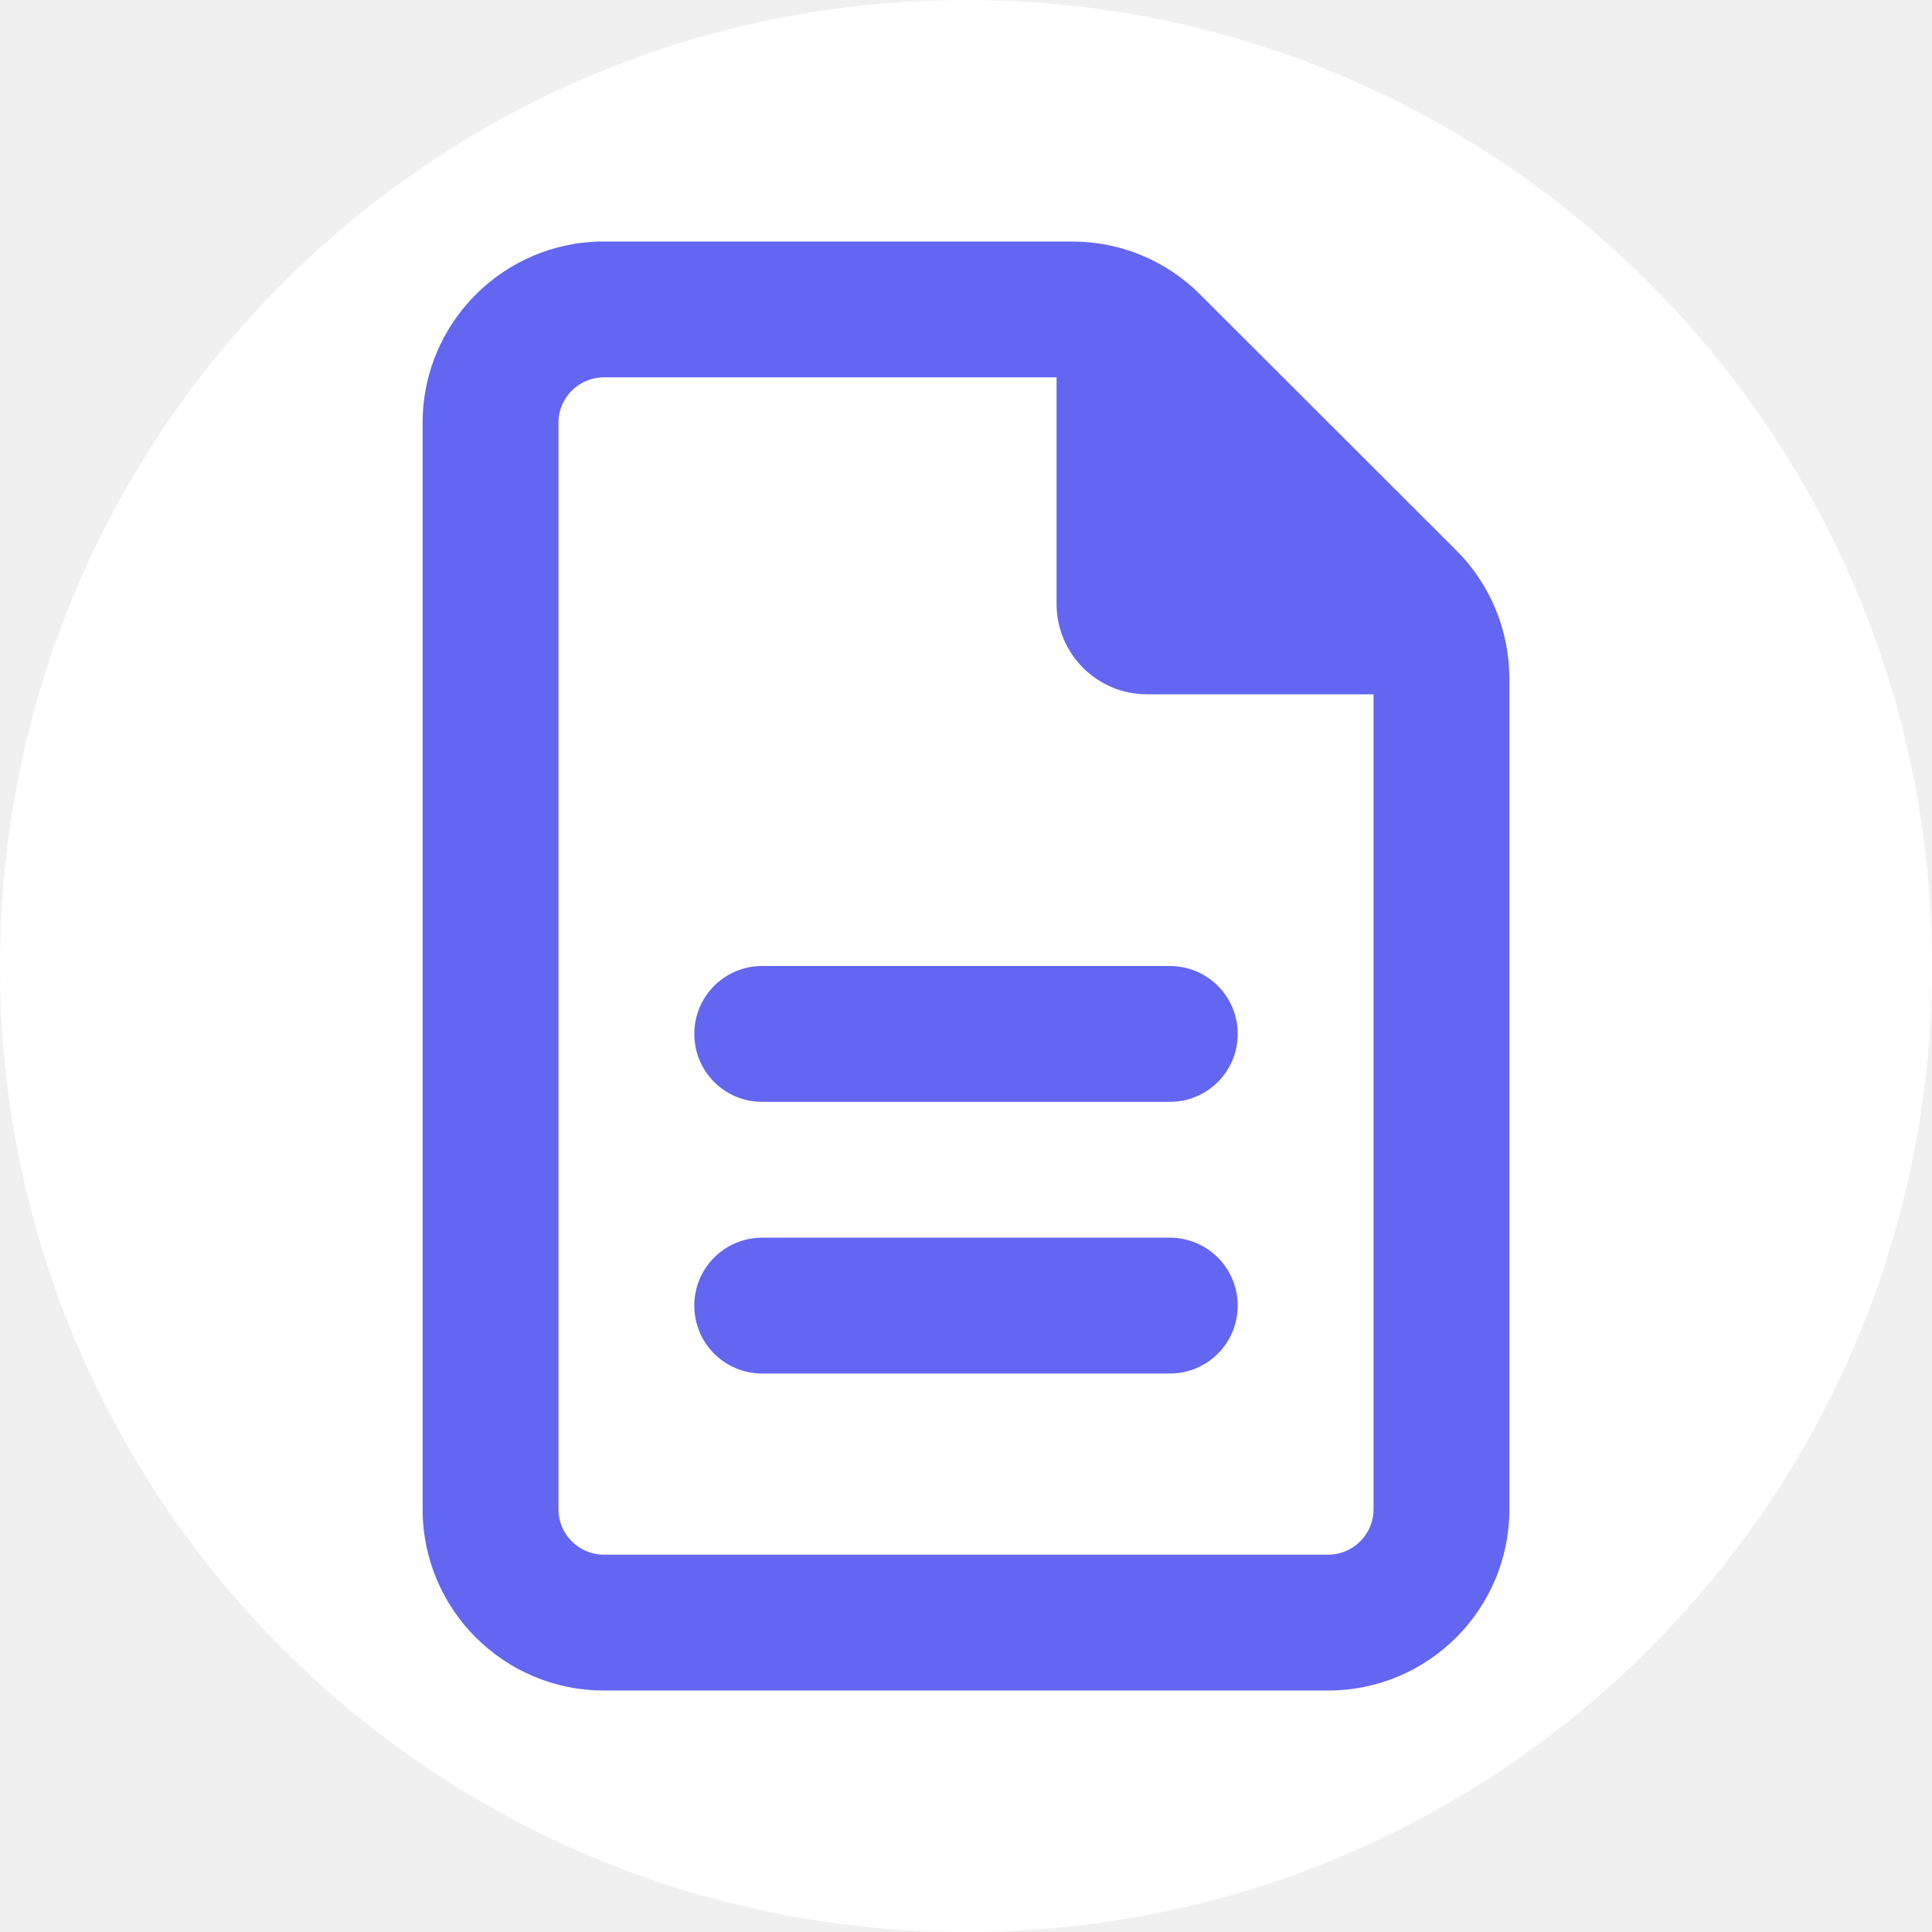
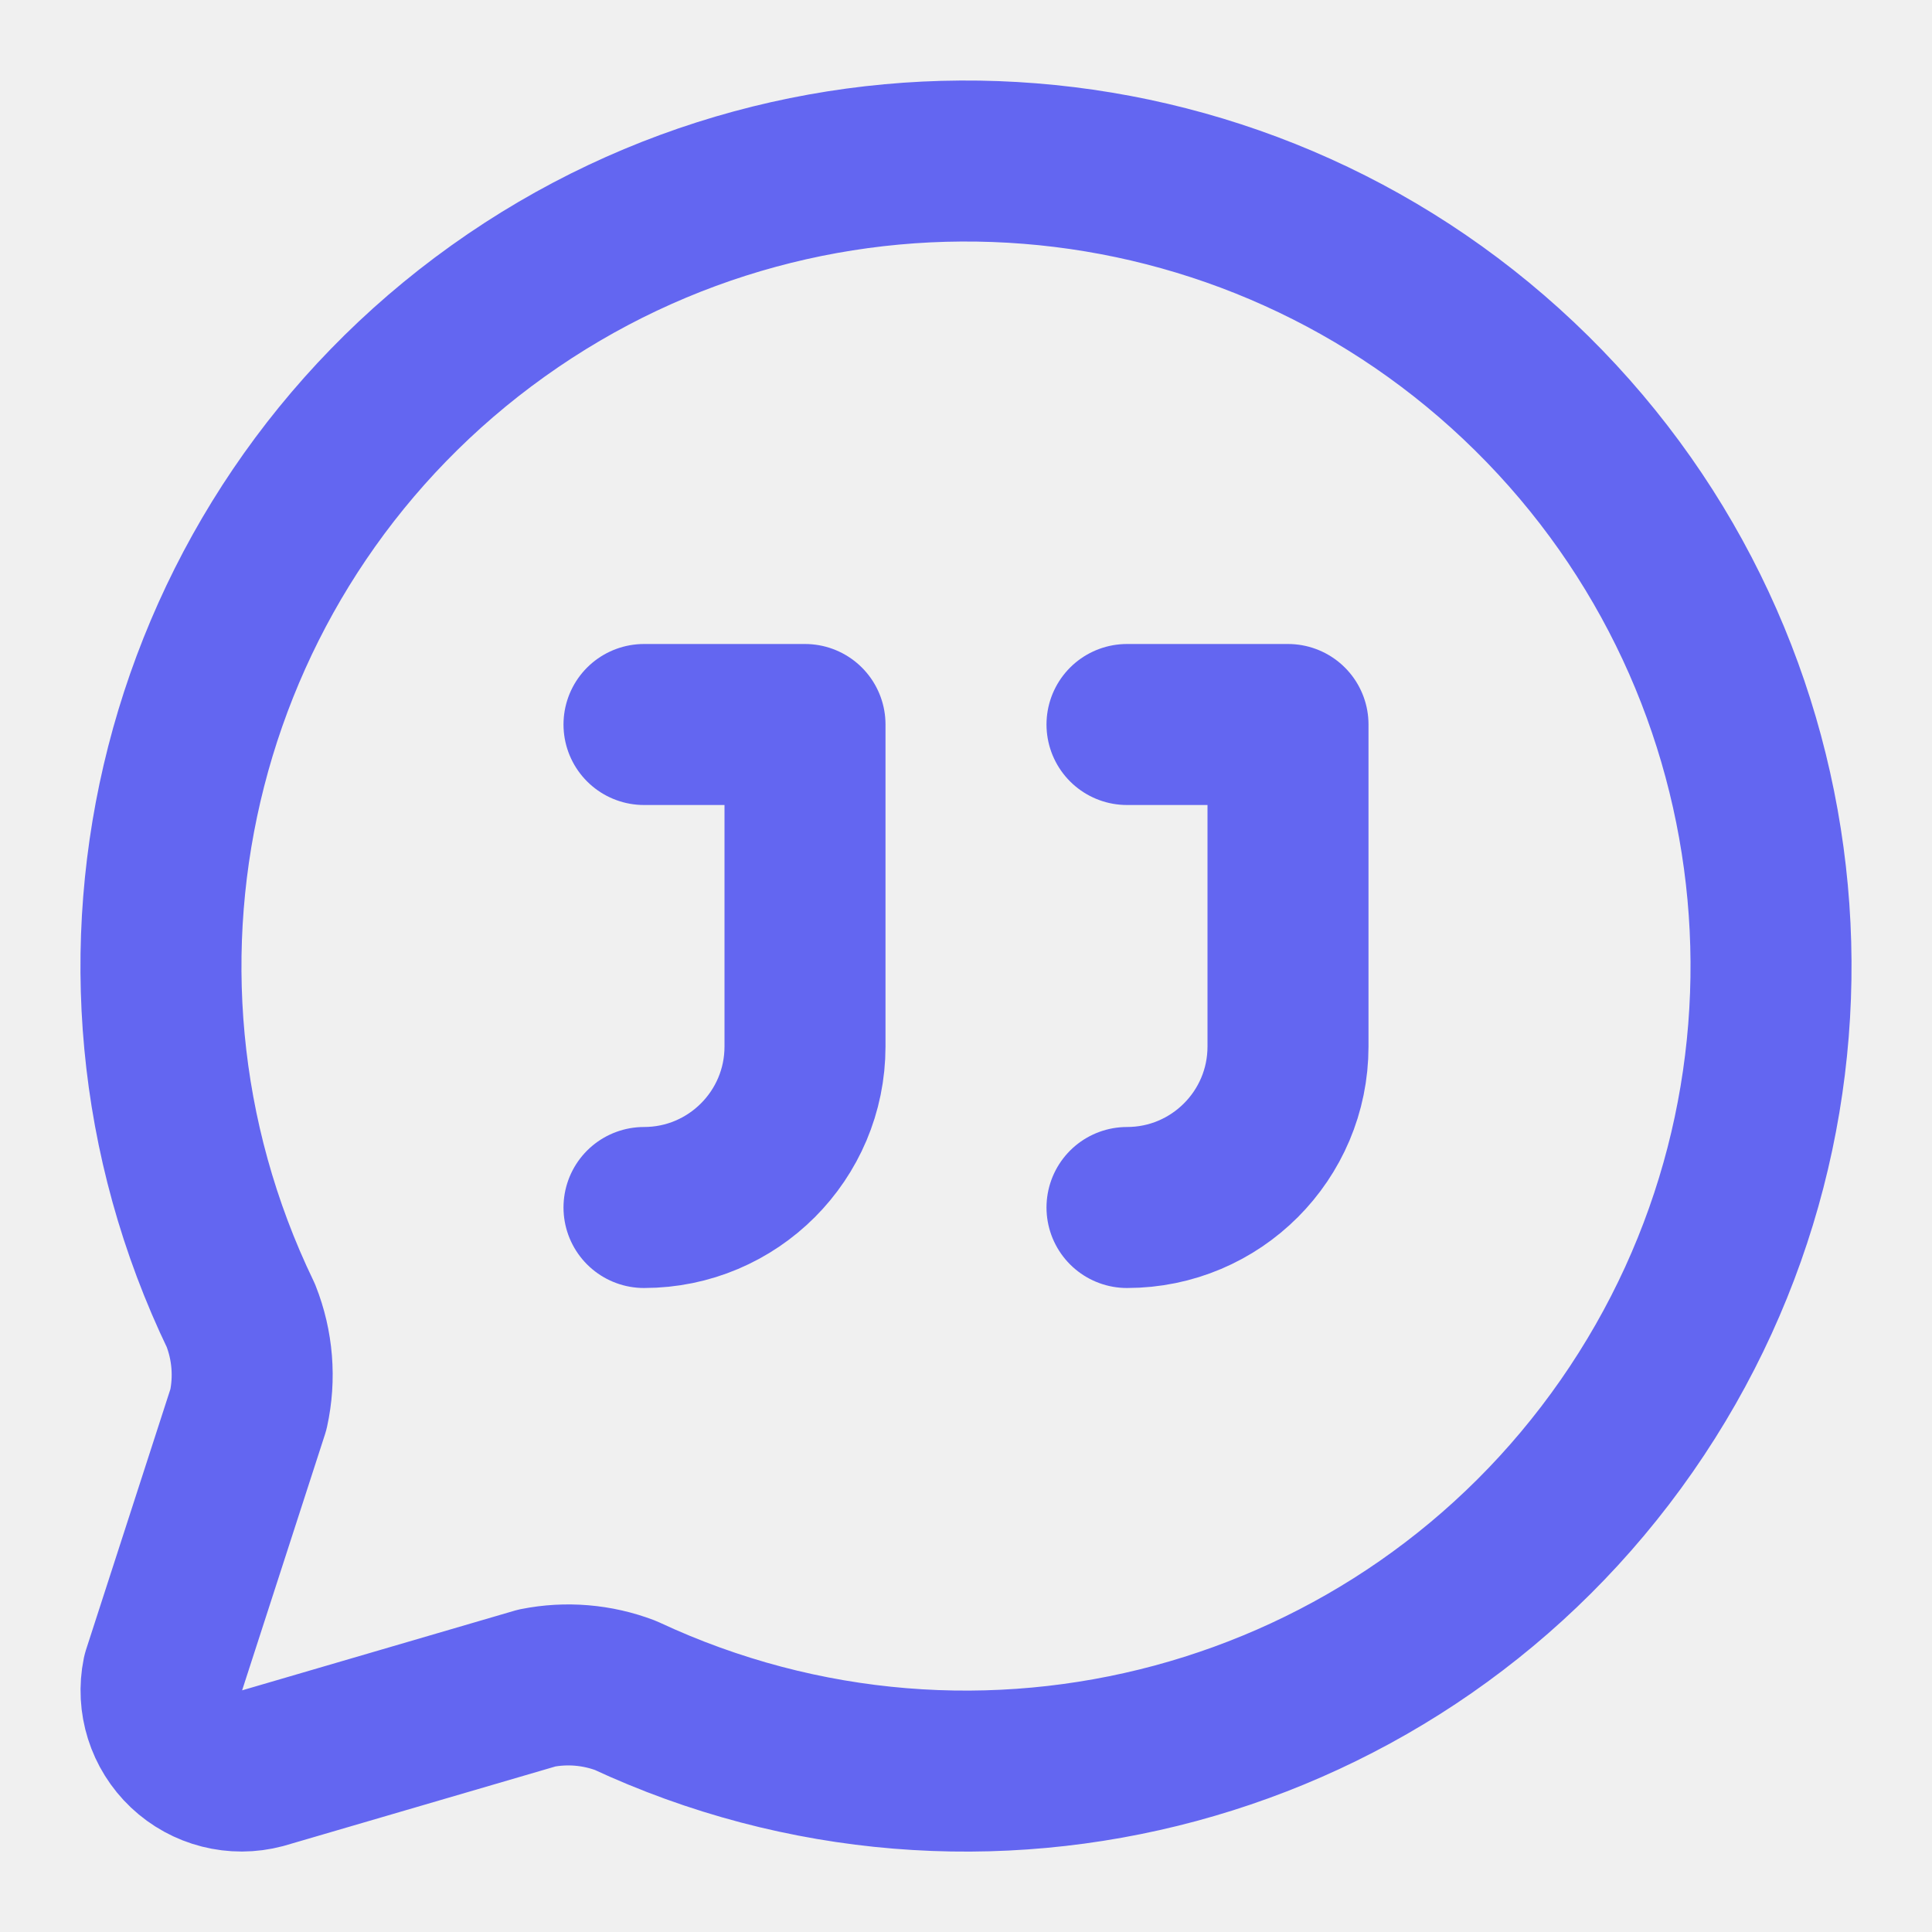
- <svg xmlns="http://www.w3.org/2000/svg" width="512" height="512" viewBox="0 0 512 512">
-   <circle cx="256" cy="256" r="256" fill="white" stroke="none" />
-   <g transform="translate(112 64) scale(0.75)">
-     <path d="M64 464c-8.8 0-16-7.2-16-16L48 64c0-8.8 7.2-16 16-16l160 0 0 80c0 17.7 14.3 32 32 32l80 0 0 288c0 8.8-7.2 16-16 16L64 464zM64 0C28.7 0 0 28.7 0 64L0 448c0 35.3 28.7 64 64 64l256 0c35.3 0 64-28.7 64-64l0-293.5c0-17-6.7-33.3-18.7-45.3L274.7 18.7C262.7 6.7 246.5 0 229.5 0L64 0zm56 256c-13.3 0-24 10.7-24 24s10.7 24 24 24l144 0c13.3 0 24-10.7 24-24s-10.7-24-24-24l-144 0zm0 96c-13.3 0-24 10.7-24 24s10.7 24 24 24l144 0c13.3 0 24-10.7 24-24s-10.7-24-24-24l-144 0z" fill="#6366f1" stroke="none" />
+ <svg xmlns="http://www.w3.org/2000/svg" width="120" height="120" viewBox="0 0 24 24" fill="none" stroke="#6366f1" stroke-width="2" stroke-linecap="round" stroke-linejoin="round" class="lucide lucide-message-square-icon lucide-message-square">
+   <path d="M2.992 16.342a2 2 0 0 1 .094 1.167l-1.065 3.29a1 1 0 0 0 1.236 1.168l3.413-.998a2 2 0 0 1 1.099.092 10 10 0 1 0-4.777-4.719" />
+   <g transform="translate(0 1)">
+     <path d="M14 14a2 2 0 0 0 2-2V8h-2" />
+     <path d="M8 14a2 2 0 0 0 2-2V8H8" />
  </g>
</svg>
